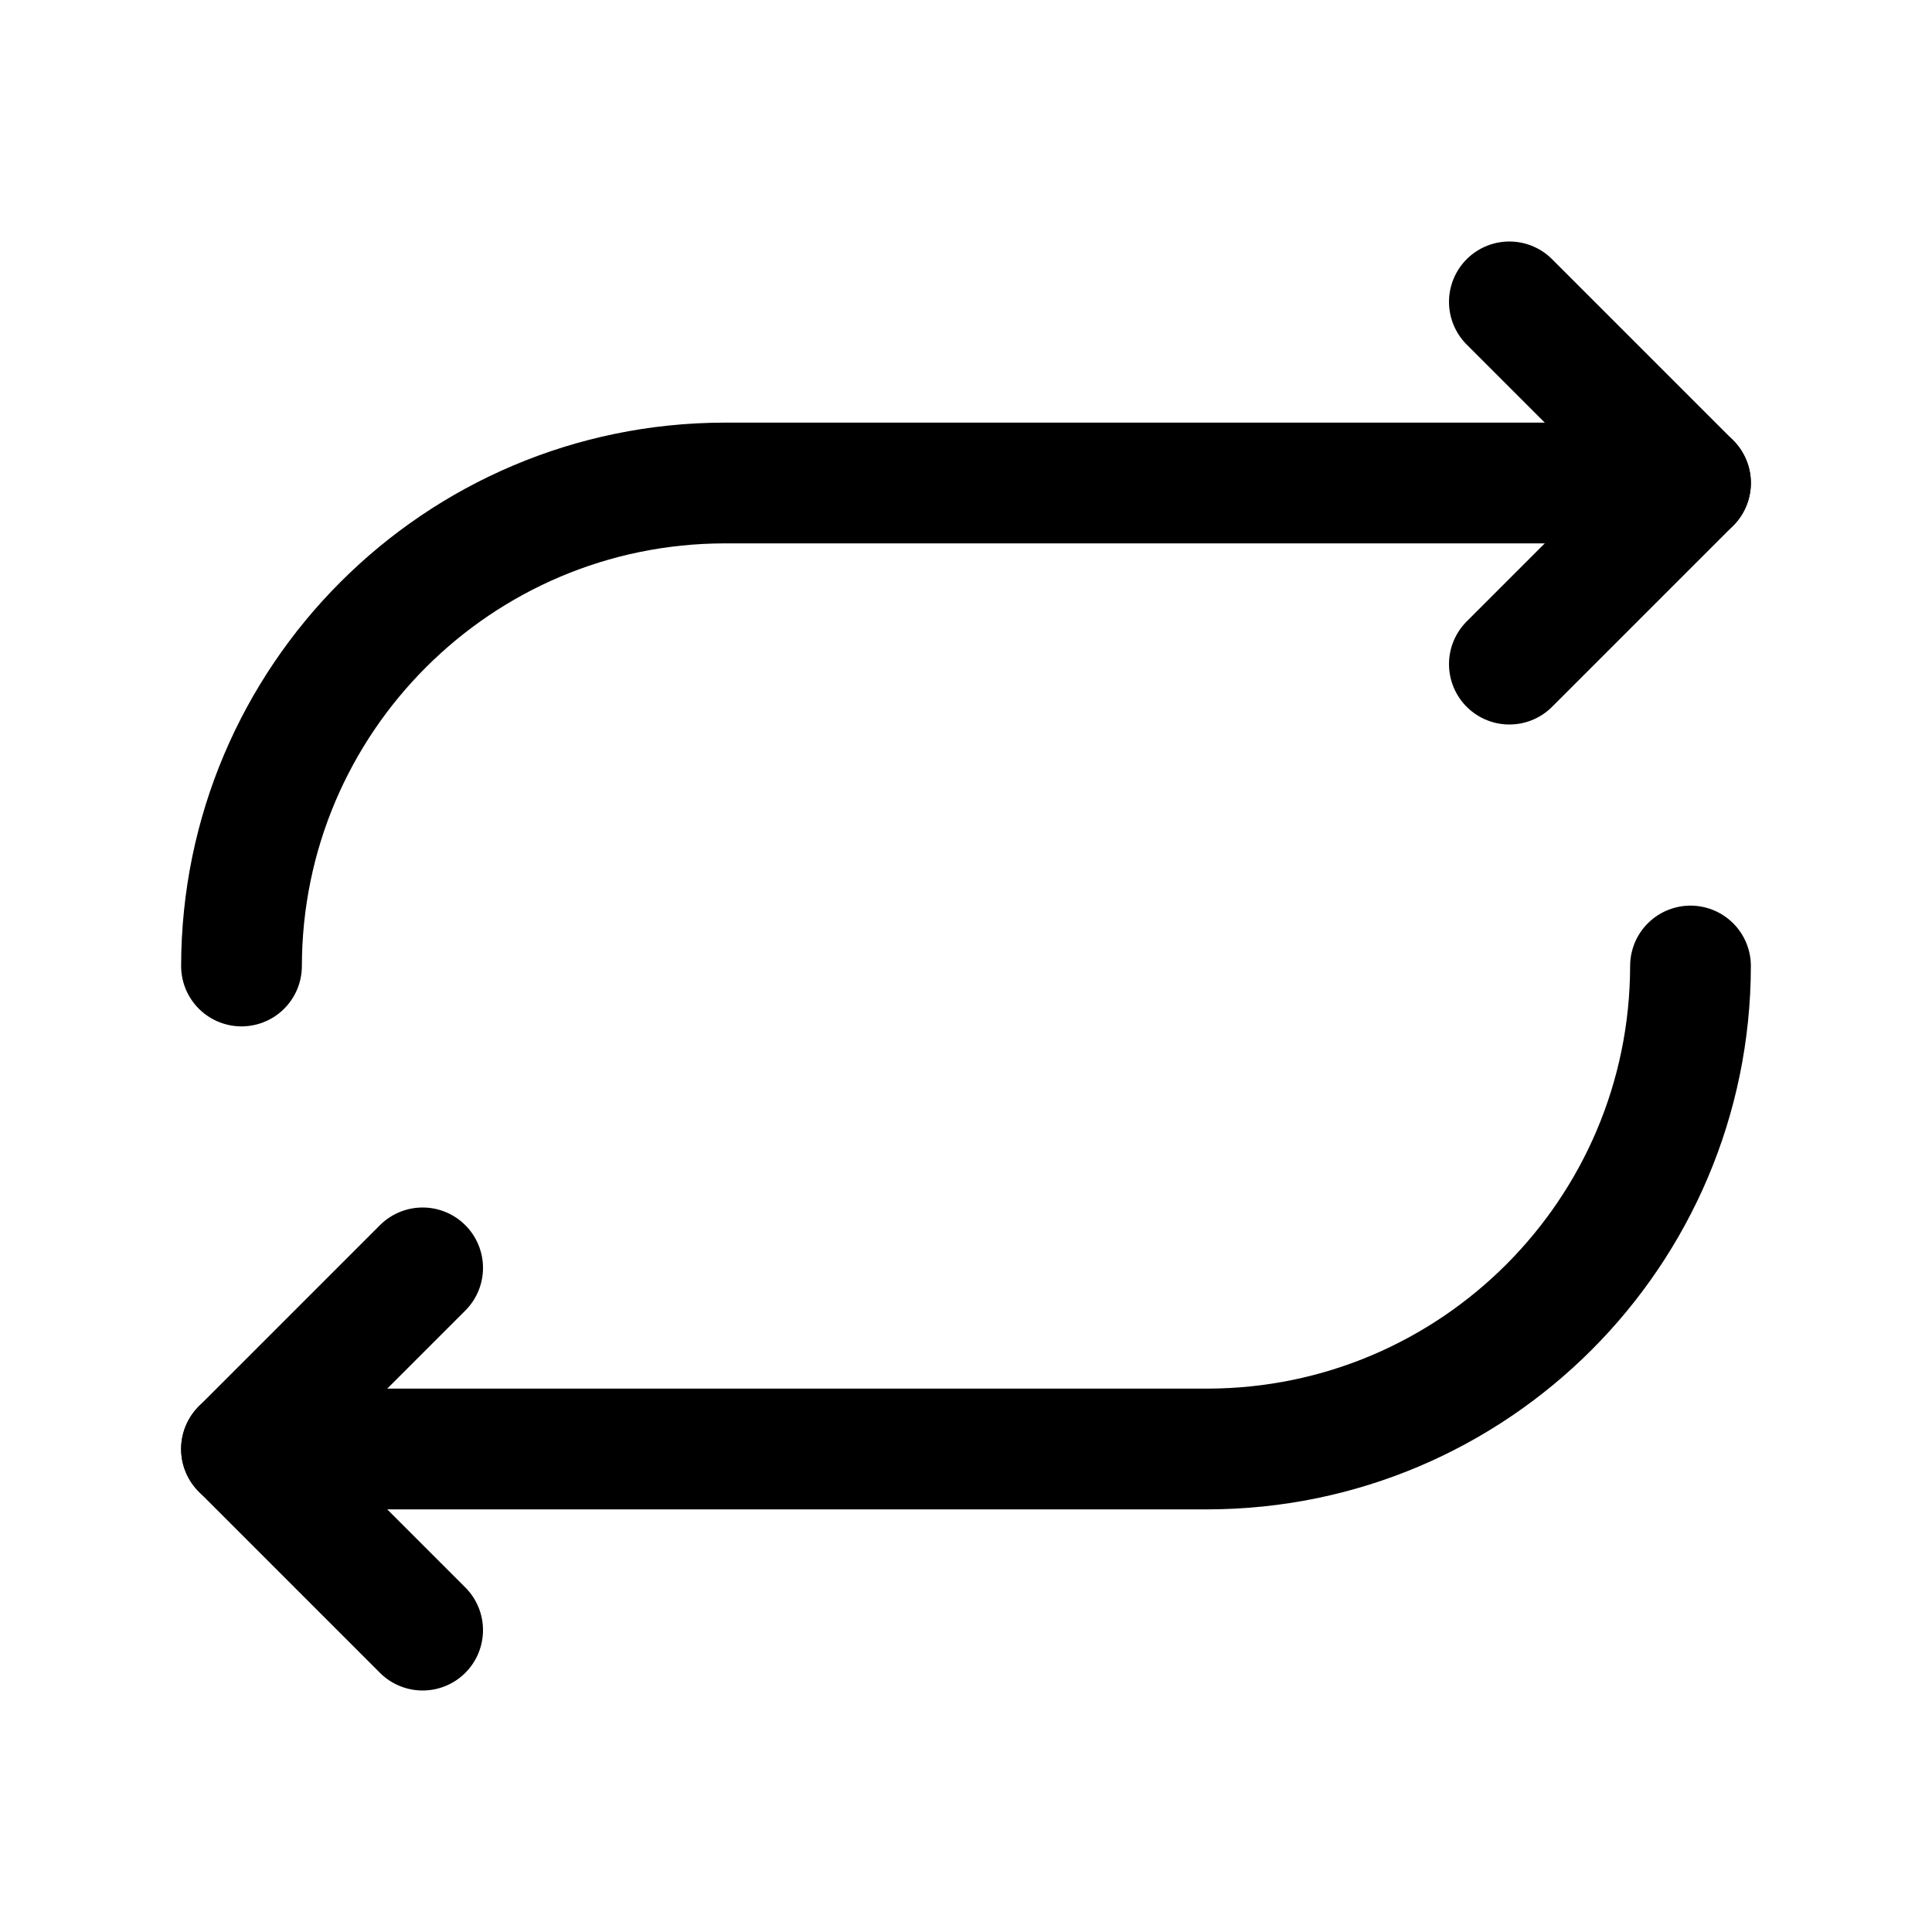
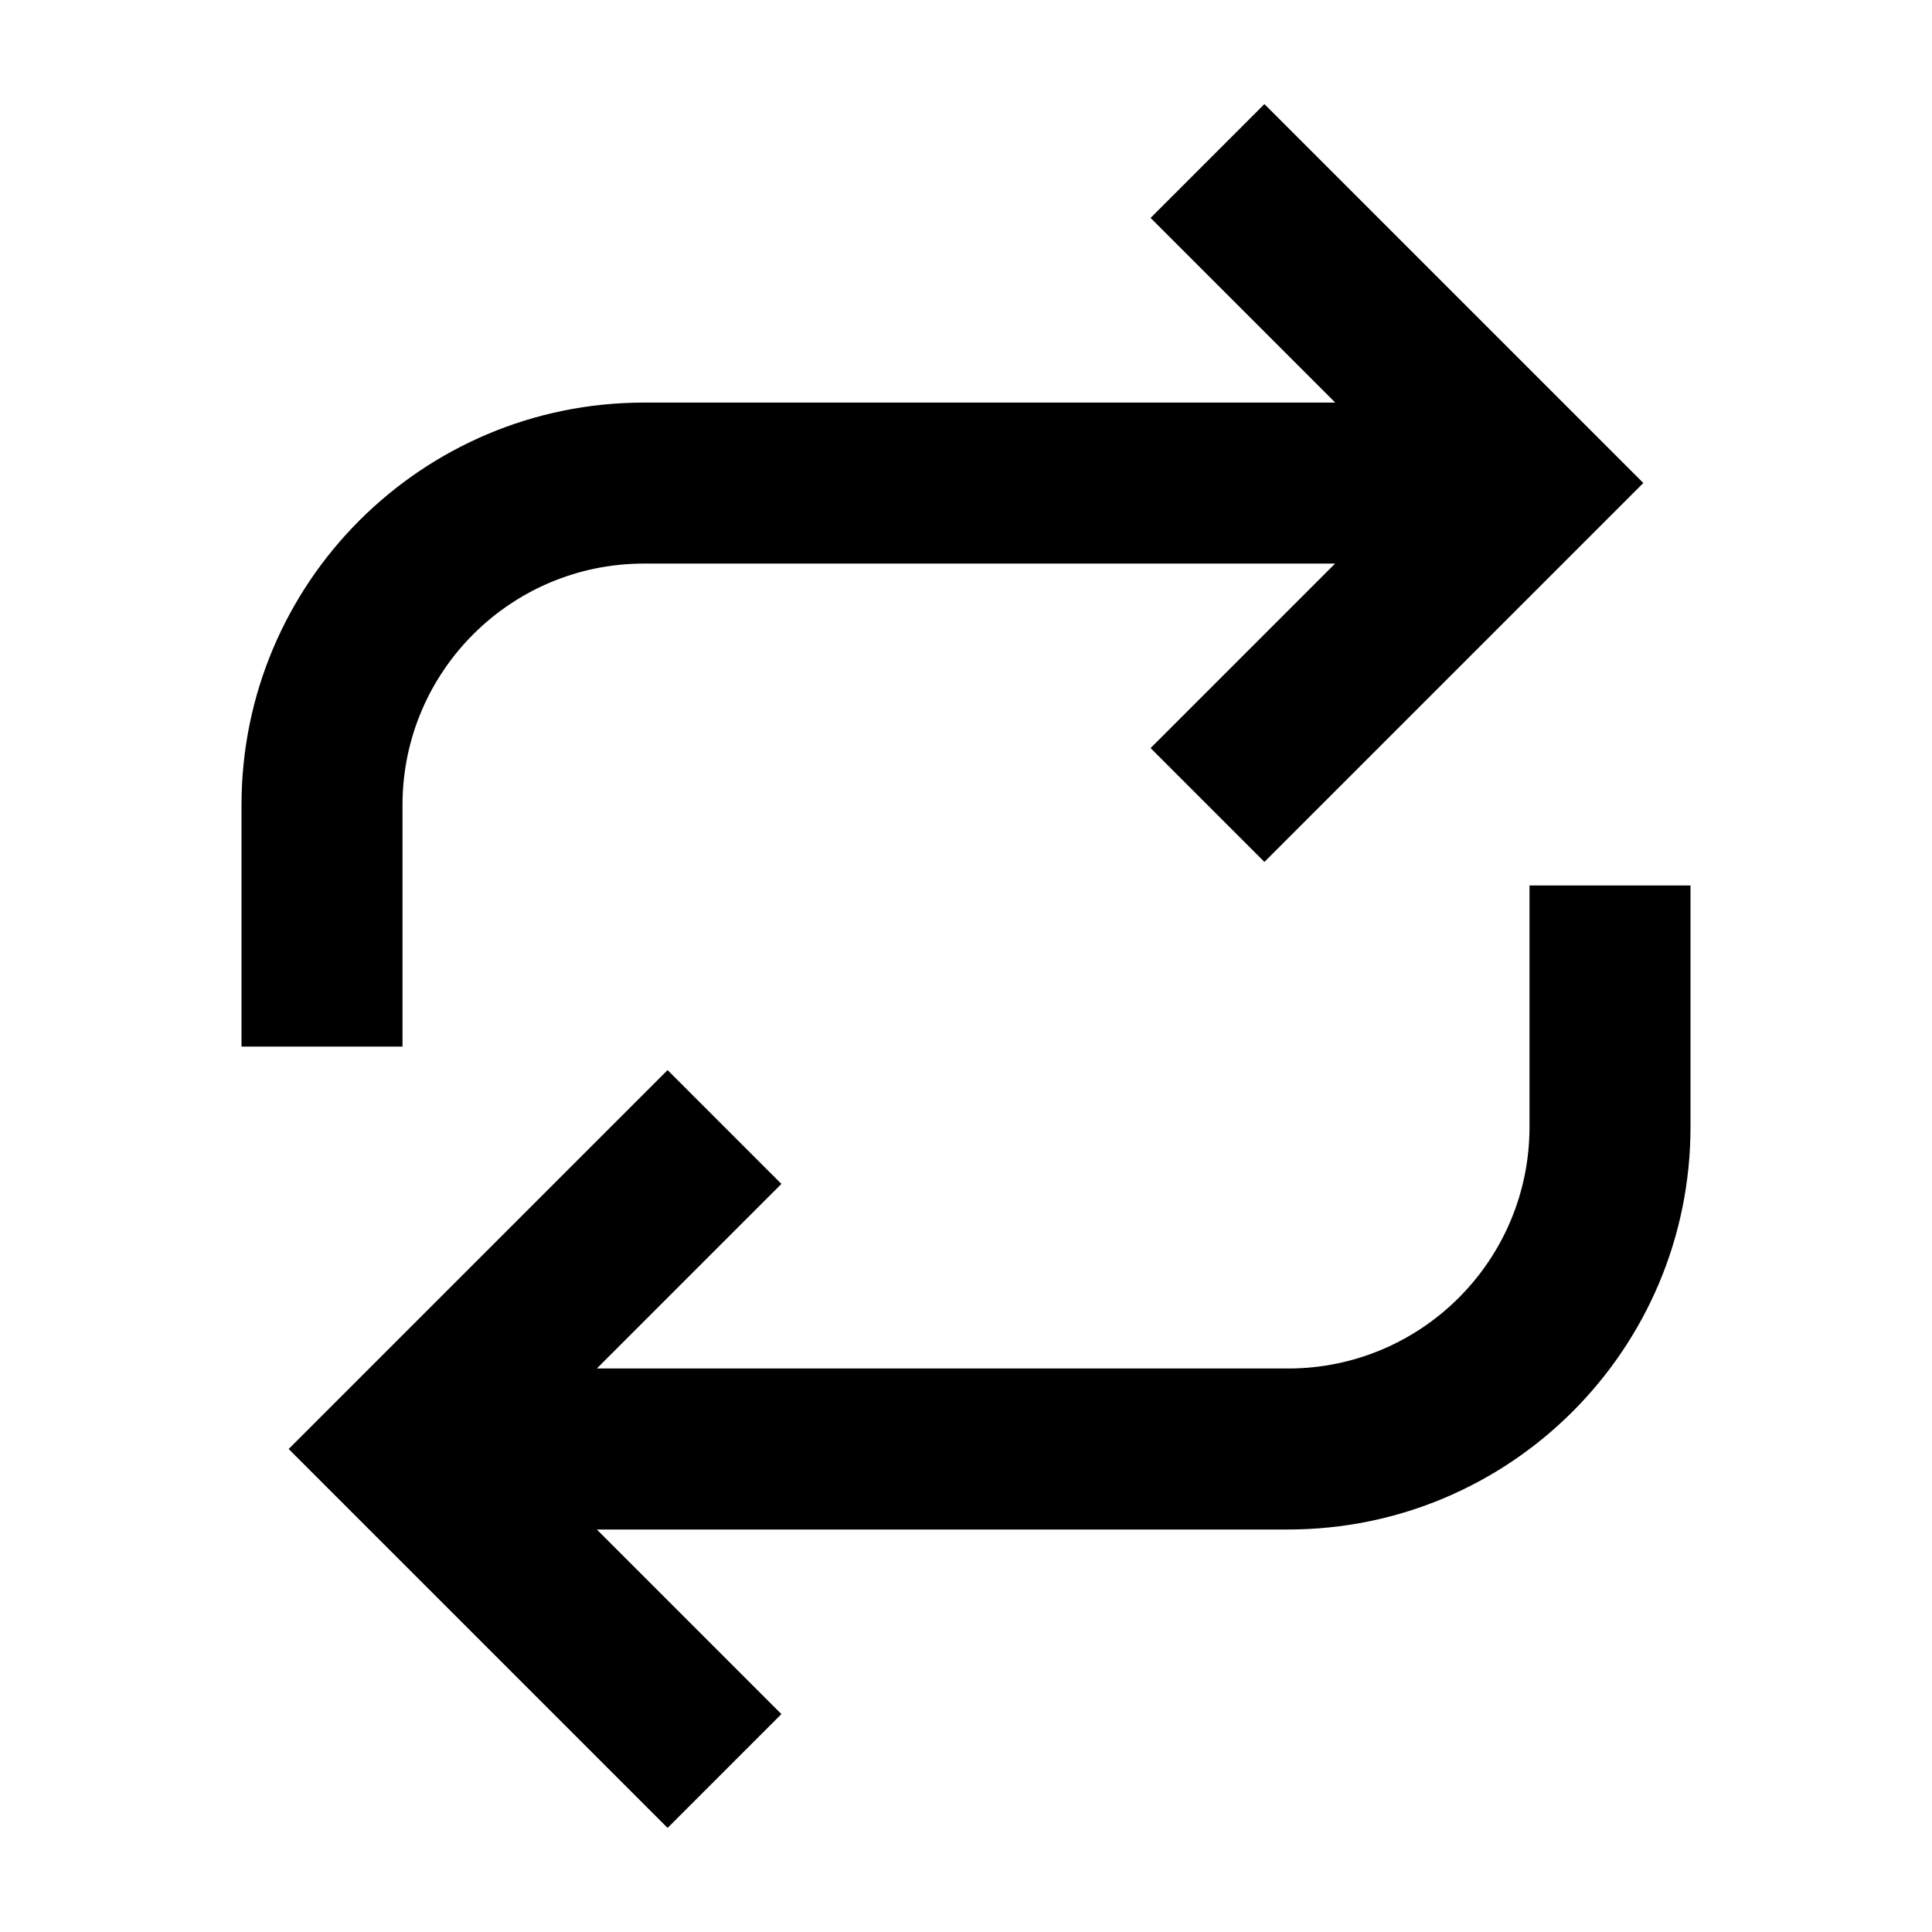
- <svg xmlns="http://www.w3.org/2000/svg" viewBox="0 0 256 256">
-   <rect fill="none" height="256" width="256" />
-   <polyline fill="none" points="200 88 224 64 200 40" stroke="#000" stroke-linecap="round" stroke-linejoin="round" stroke-width="16" />
-   <path d="M32,128A64.1,64.1,0,0,1,96,64H224" fill="none" stroke="#000" stroke-linecap="round" stroke-linejoin="round" stroke-width="16" />
-   <polyline fill="none" points="56 168 32 192 56 216" stroke="#000" stroke-linecap="round" stroke-linejoin="round" stroke-width="16" />
-   <path d="M224,128a64.1,64.1,0,0,1-64,64H32" fill="none" stroke="#000" stroke-linecap="round" stroke-linejoin="round" stroke-width="16" />
+ <svg xmlns="http://www.w3.org/2000/svg" height="24" viewBox="0 0 24 24" width="24">
+   <path d="M7.414,19 L9.707,21.293 L8.293,22.707 L3.586,18 L8.293,13.293 L9.707,14.707 L7.414,17 L16,17 C17.657,17 19,15.657 19,14 L19,11 L21,11 L21,14 C21,16.761 18.761,19 16,19 L7.414,19 Z M16.587,5.001 L14.293,2.707 L15.707,1.293 L20.414,6 L15.707,10.707 L14.293,9.293 L16.585,7.001 L8,7.001 C6.343,7.001 5,8.344 5,10.001 L5,13.001 L3,13.001 L3,10.001 C3,7.24 5.239,5.001 8,5.001 L16.587,5.001 Z" fill-rule="evenodd" />
</svg>
